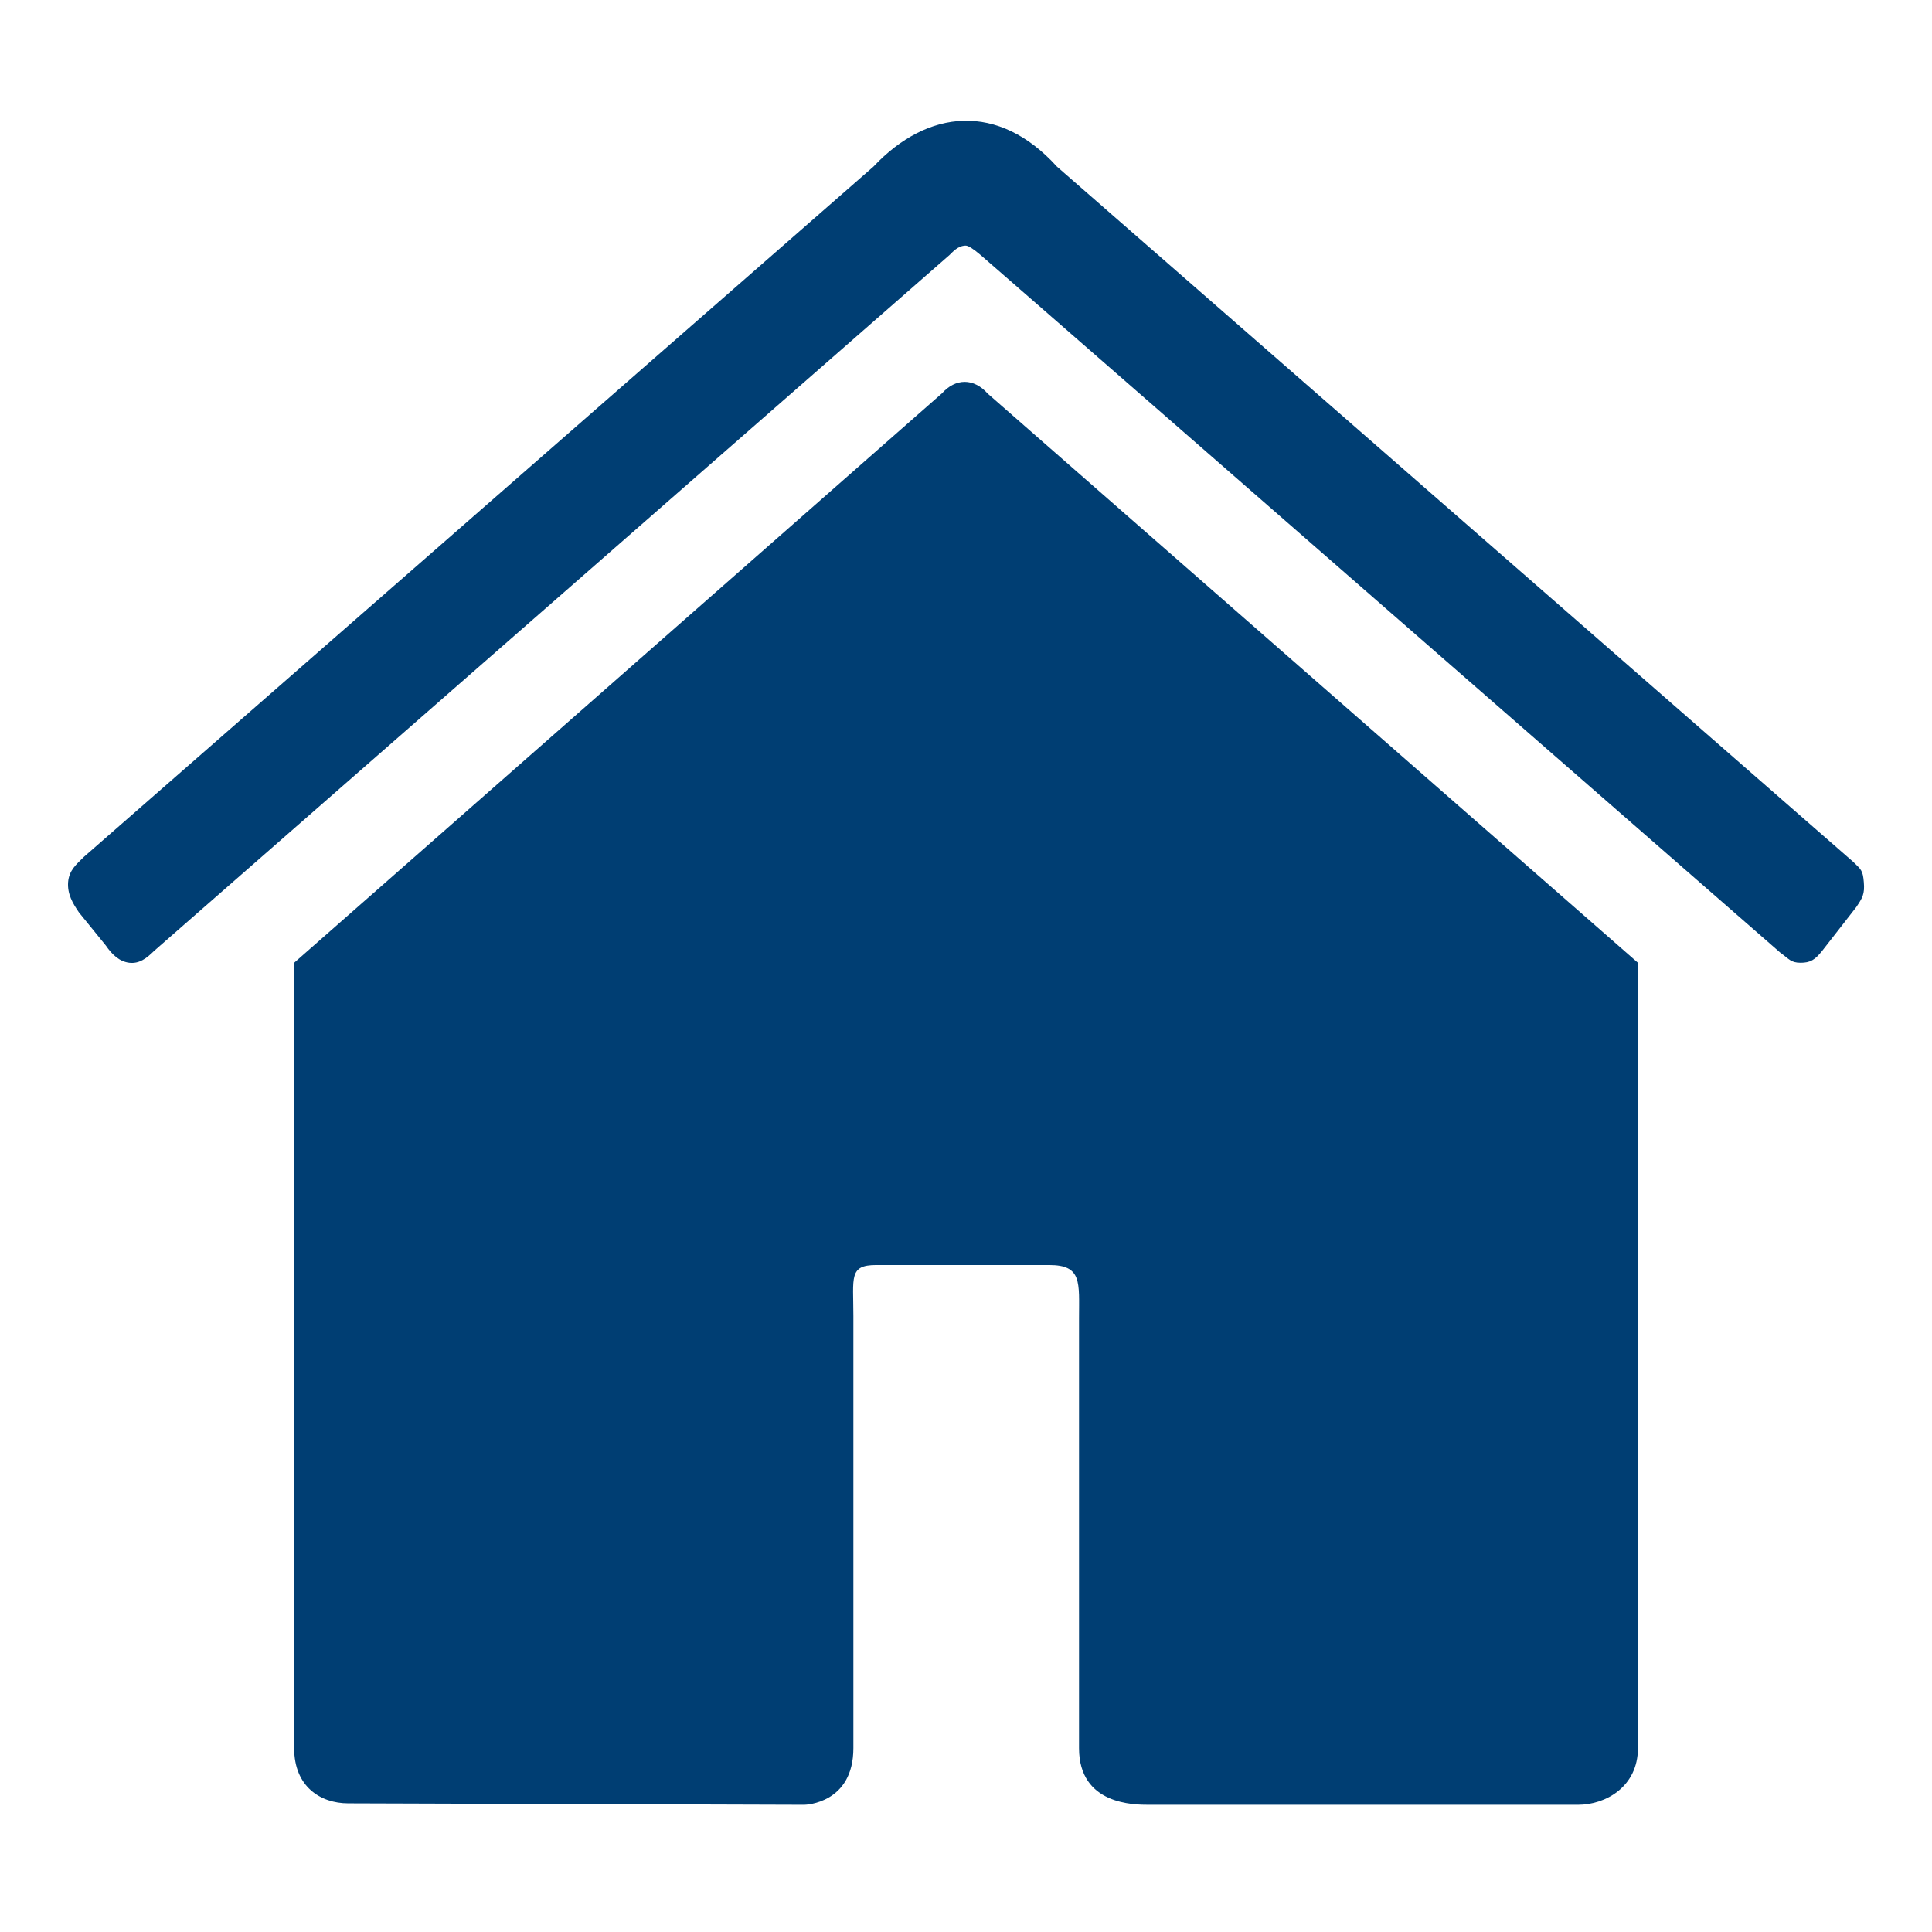
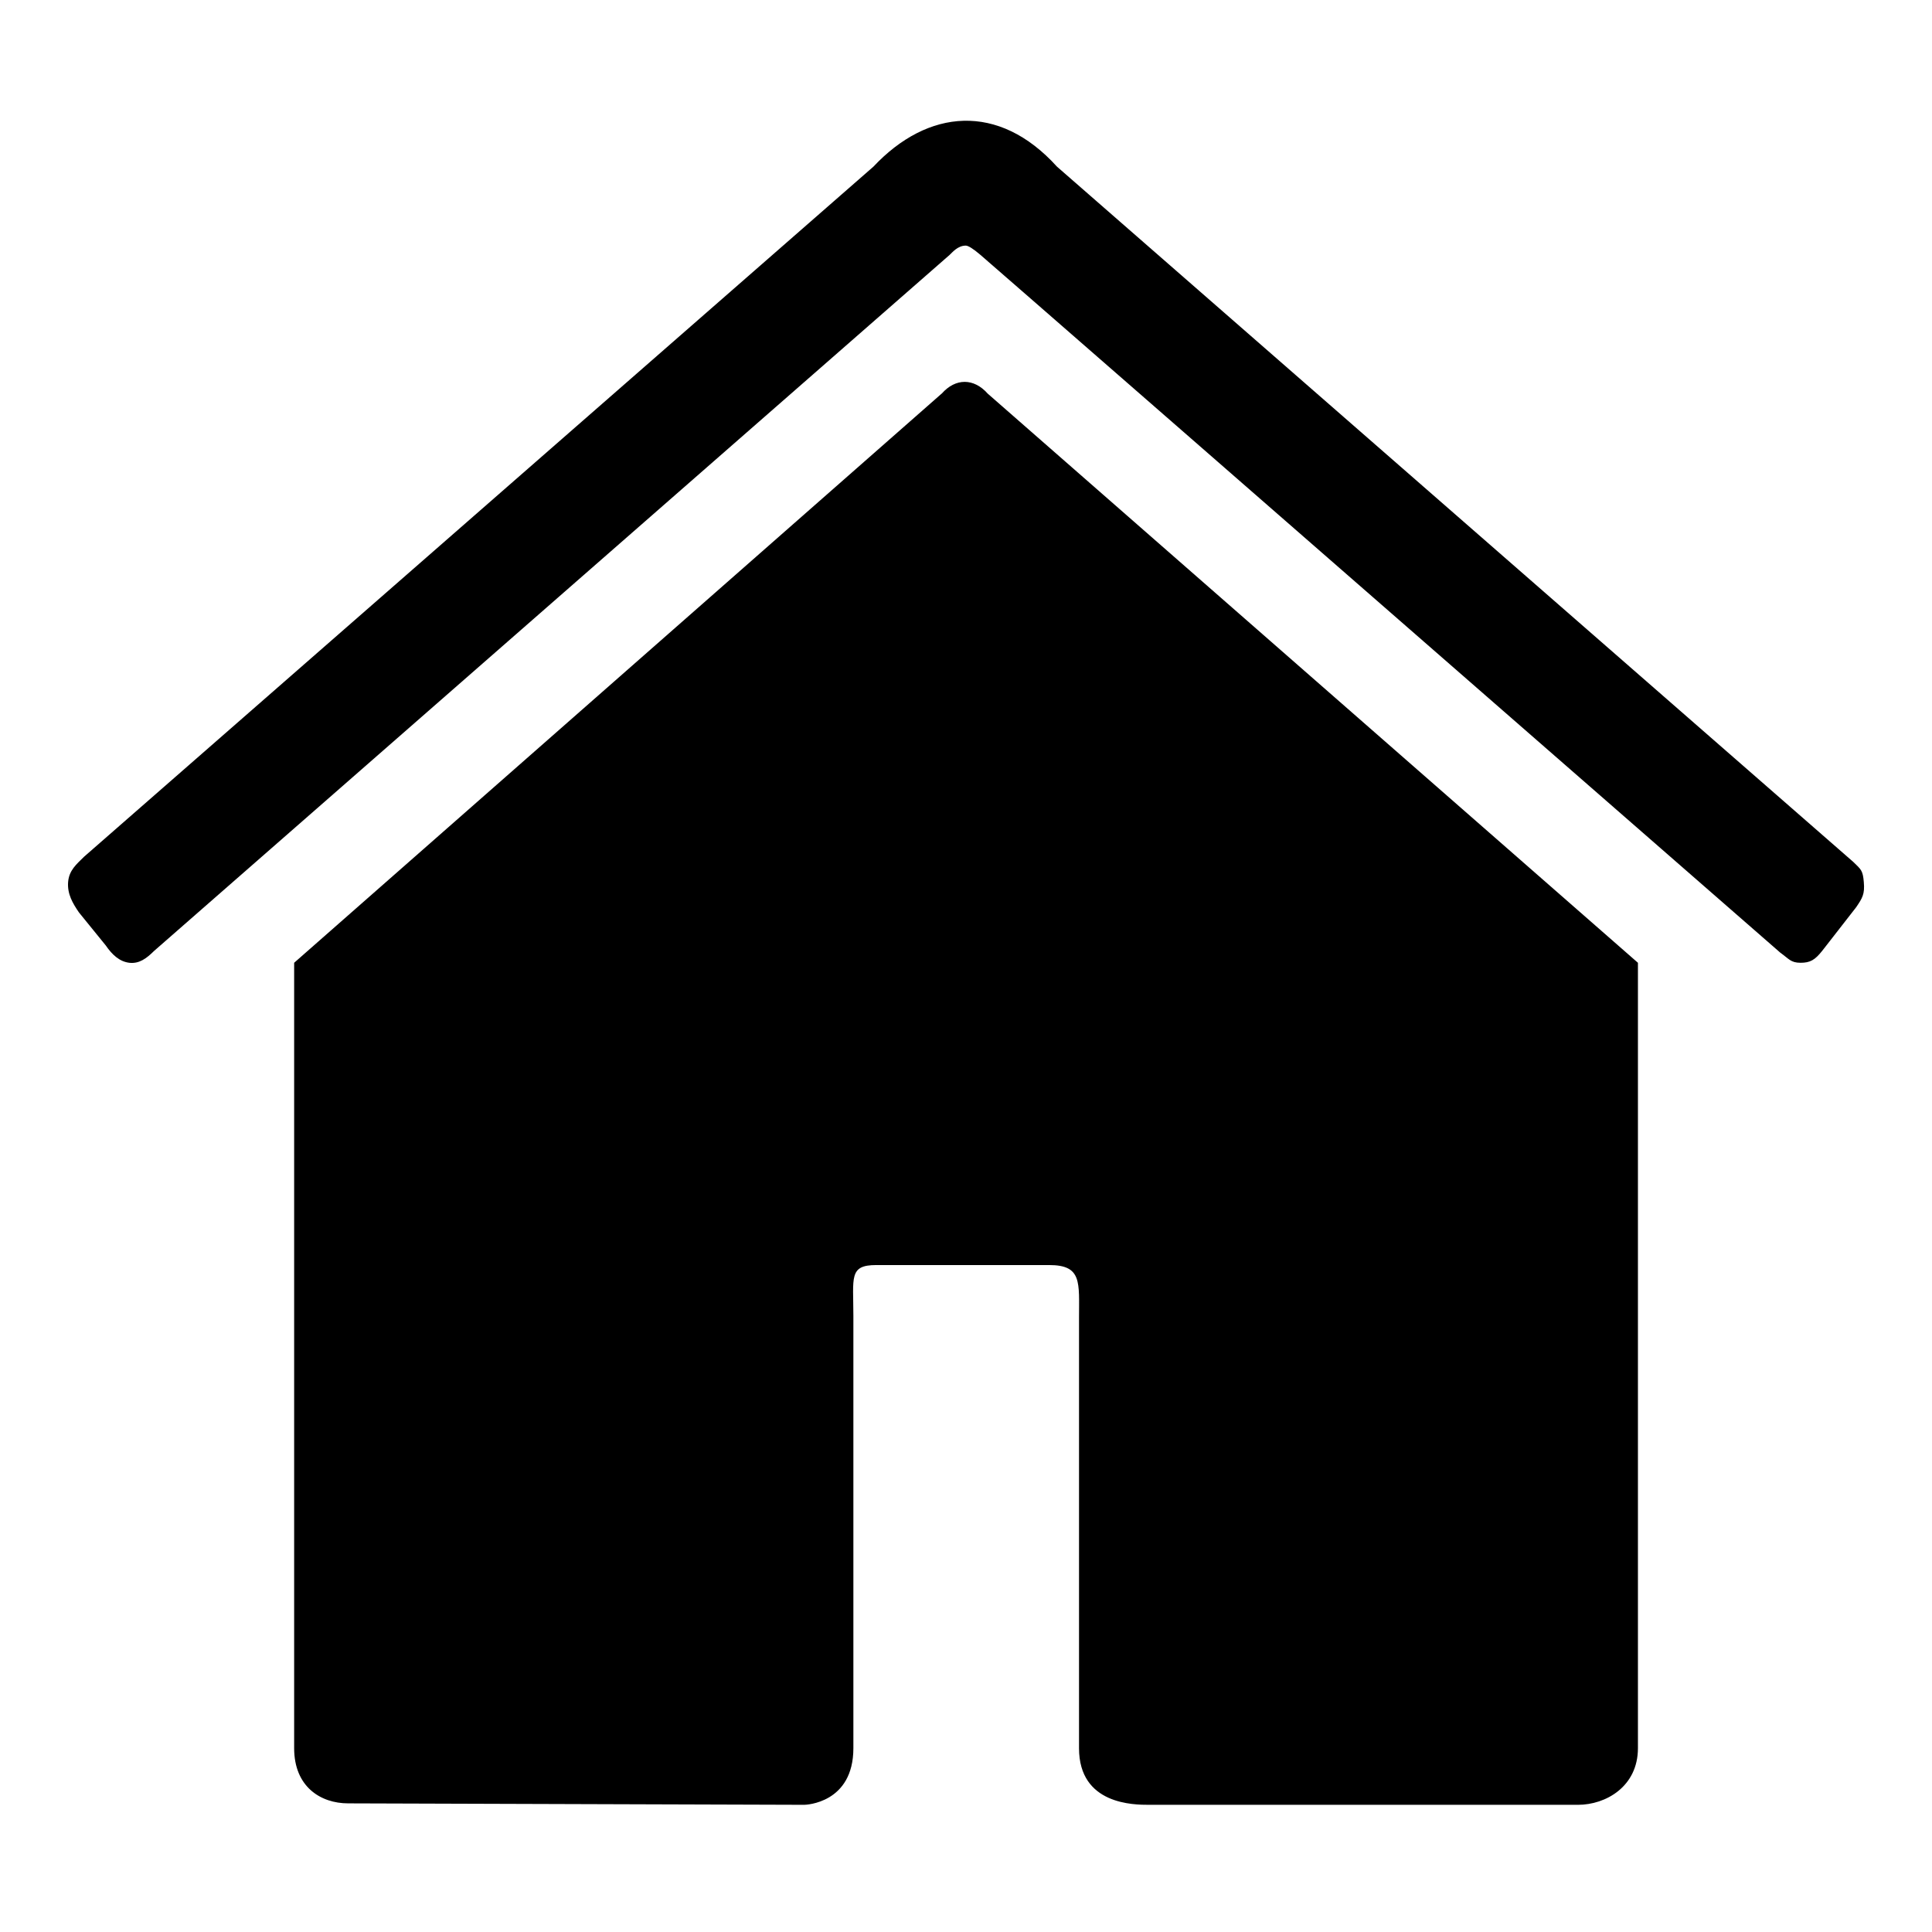
<svg xmlns="http://www.w3.org/2000/svg" width="24px" height="24px" viewBox="0 0 24 24">
-   <path d="M11.697 4.89l-8.043 7.07v9.756c0 .48.329.686.671.686l5.666.018c.017 0 .61-.018.61-.704v-5.368c0-.479-.058-.633.284-.633h2.149c.41 0 .37.215.37.662v5.34c0 .703.684.703.868.703h5.331c.343 0 .744-.225.744-.704V11.96L12.27 4.89c-.173-.195-.4-.195-.572 0zm11.325 5.817L13.13 2.07c-.726-.802-1.606-.717-2.28 0l-9.805 8.572c-.095.094-.187.168-.199.316-.011.148.057.263.135.377l.333.41c.079.115.17.2.292.215.123.014.213-.053.308-.147l9.883-8.647c.03-.027.099-.115.2-.115.03 0 .092.038.182.115.003 0 3.315 2.89 9.936 8.668.11.079.13.125.251.126.122 0 .179-.035.269-.147l.423-.543c.078-.115.108-.163.095-.312-.012-.148-.035-.157-.131-.251z" fill="#003E73" fill-rule="nonzero" />
+   <path d="M11.697 4.89l-8.043 7.07v9.756c0 .48.329.686.671.686l5.666.018c.017 0 .61-.018.61-.704v-5.368c0-.479-.058-.633.284-.633h2.149c.41 0 .37.215.37.662v5.34c0 .703.684.703.868.703h5.331c.343 0 .744-.225.744-.704V11.96L12.27 4.89c-.173-.195-.4-.195-.572 0zm11.325 5.817L13.13 2.07c-.726-.802-1.606-.717-2.28 0l-9.805 8.572c-.095.094-.187.168-.199.316-.011.148.057.263.135.377l.333.41c.079.115.17.2.292.215.123.014.213-.053.308-.147l9.883-8.647c.03-.027.099-.115.2-.115.03 0 .092.038.182.115.003 0 3.315 2.89 9.936 8.668.11.079.13.125.251.126.122 0 .179-.035.269-.147l.423-.543c.078-.115.108-.163.095-.312-.012-.148-.035-.157-.131-.251z" fill="#000" fill-rule="nonzero" />
</svg>
